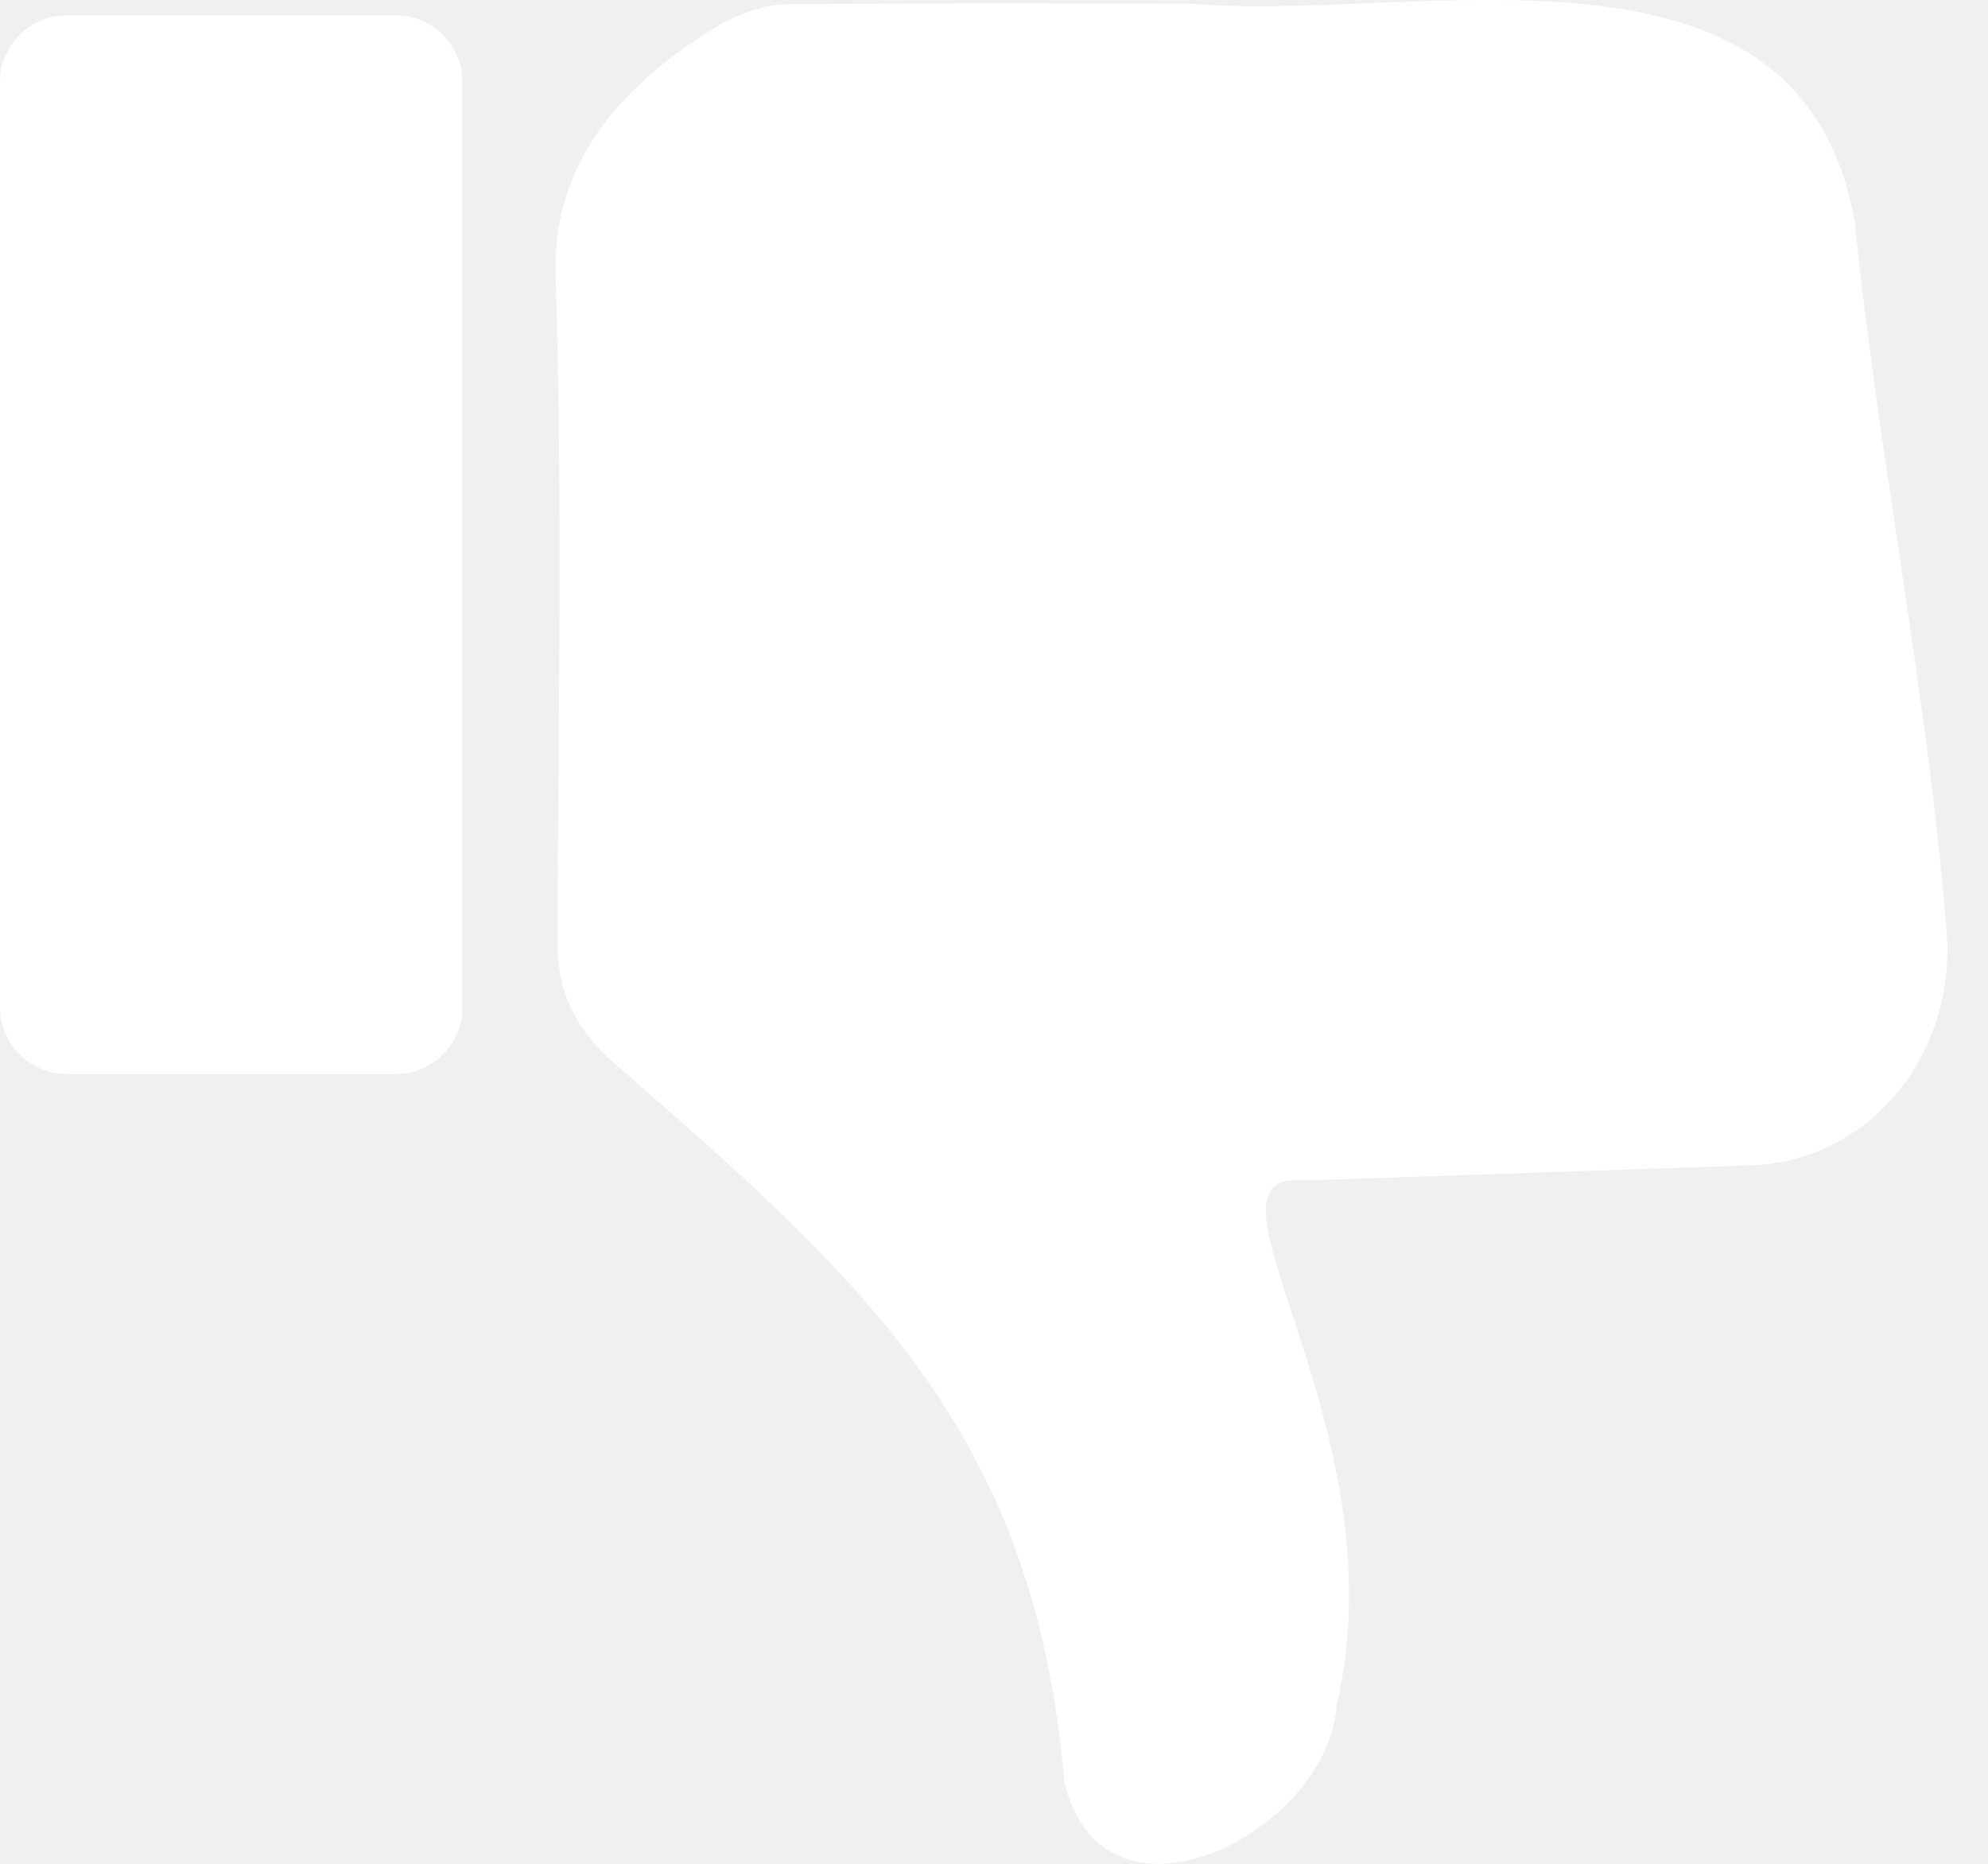
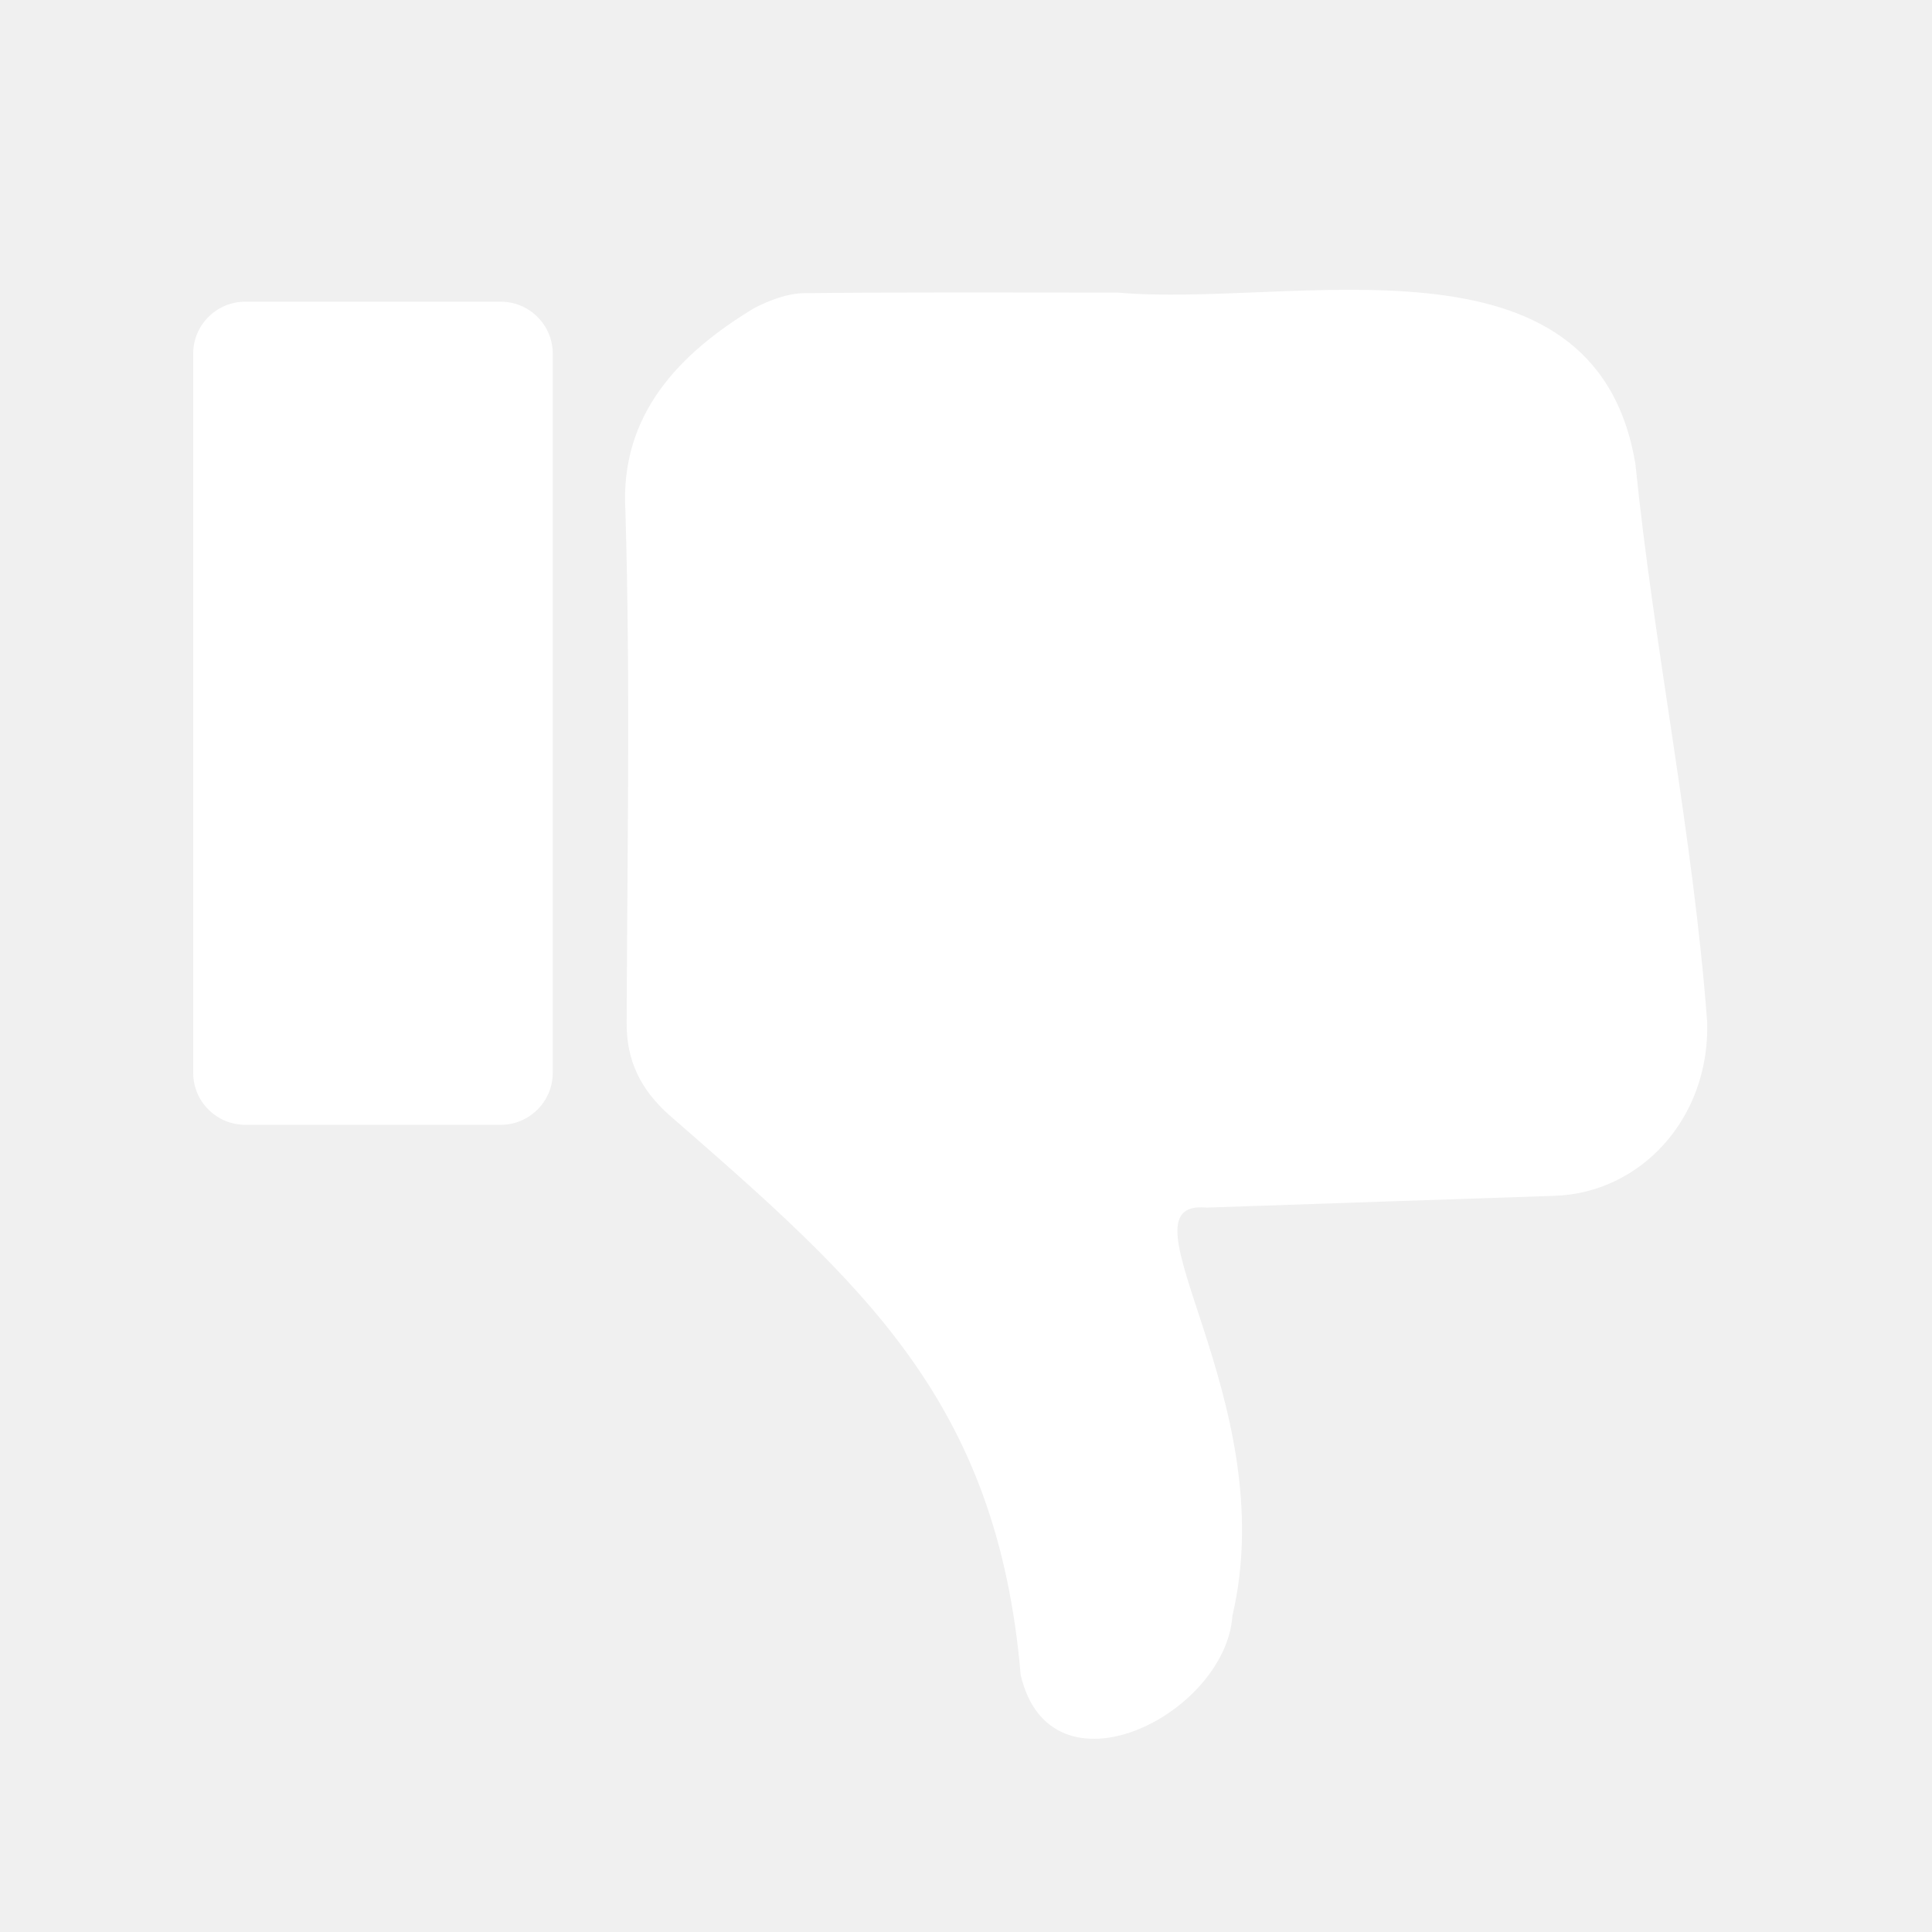
- <svg xmlns="http://www.w3.org/2000/svg" width="16" height="15" viewBox="0 0 16 15" fill="none">
-   <path d="M9.573 0.029C8.487 0.029 7.403 0.023 6.317 0.035C6.149 0.038 5.968 0.108 5.812 0.187C5.035 0.654 4.416 1.291 4.474 2.285C4.527 4.05 4.493 5.818 4.487 7.586C4.484 7.979 4.631 8.275 4.921 8.537C6.941 10.296 8.325 11.51 8.566 14.339C8.876 15.665 10.687 14.753 10.758 13.726C11.284 11.482 9.506 9.409 10.492 9.501C11.691 9.461 12.891 9.418 14.091 9.379C14.978 9.351 15.697 8.586 15.673 7.586C15.529 5.65 15.125 3.73 14.929 1.797C14.504 -0.703 11.379 0.19 9.573 0.029ZM0.539 0.123H3.183C3.48 0.123 3.722 0.364 3.722 0.66V8.107C3.722 8.403 3.48 8.644 3.183 8.644H0.539C0.242 8.644 0 8.403 0 8.107V0.66C0 0.364 0.242 0.123 0.539 0.123Z" fill="white" />
+ <svg xmlns="http://www.w3.org/2000/svg" width="20" height="20" viewBox="0 0 20 20" fill="none">
+   <path d="M11.573 3.029C10.487 3.029 9.403 3.023 8.317 3.035C8.149 3.038 7.968 3.108 7.812 3.187C7.035 3.654 6.416 4.291 6.474 5.285C6.527 7.05 6.493 8.818 6.487 10.586C6.484 10.979 6.631 11.275 6.921 11.537C8.941 13.296 10.325 14.51 10.566 17.339C10.876 18.665 12.687 17.753 12.758 16.726C13.284 14.482 11.506 12.409 12.492 12.501C13.691 12.461 14.891 12.418 16.091 12.379C16.978 12.351 17.698 11.586 17.673 10.586C17.529 8.65 17.125 6.73 16.929 4.797C16.504 2.297 13.379 3.19 11.573 3.029ZM2.539 3.123H5.183C5.48 3.123 5.722 3.364 5.722 3.66V11.107C5.722 11.403 5.48 11.644 5.183 11.644H2.539C2.242 11.644 2 11.403 2 11.107V3.66C2 3.364 2.242 3.123 2.539 3.123Z" fill="white" />
</svg>
